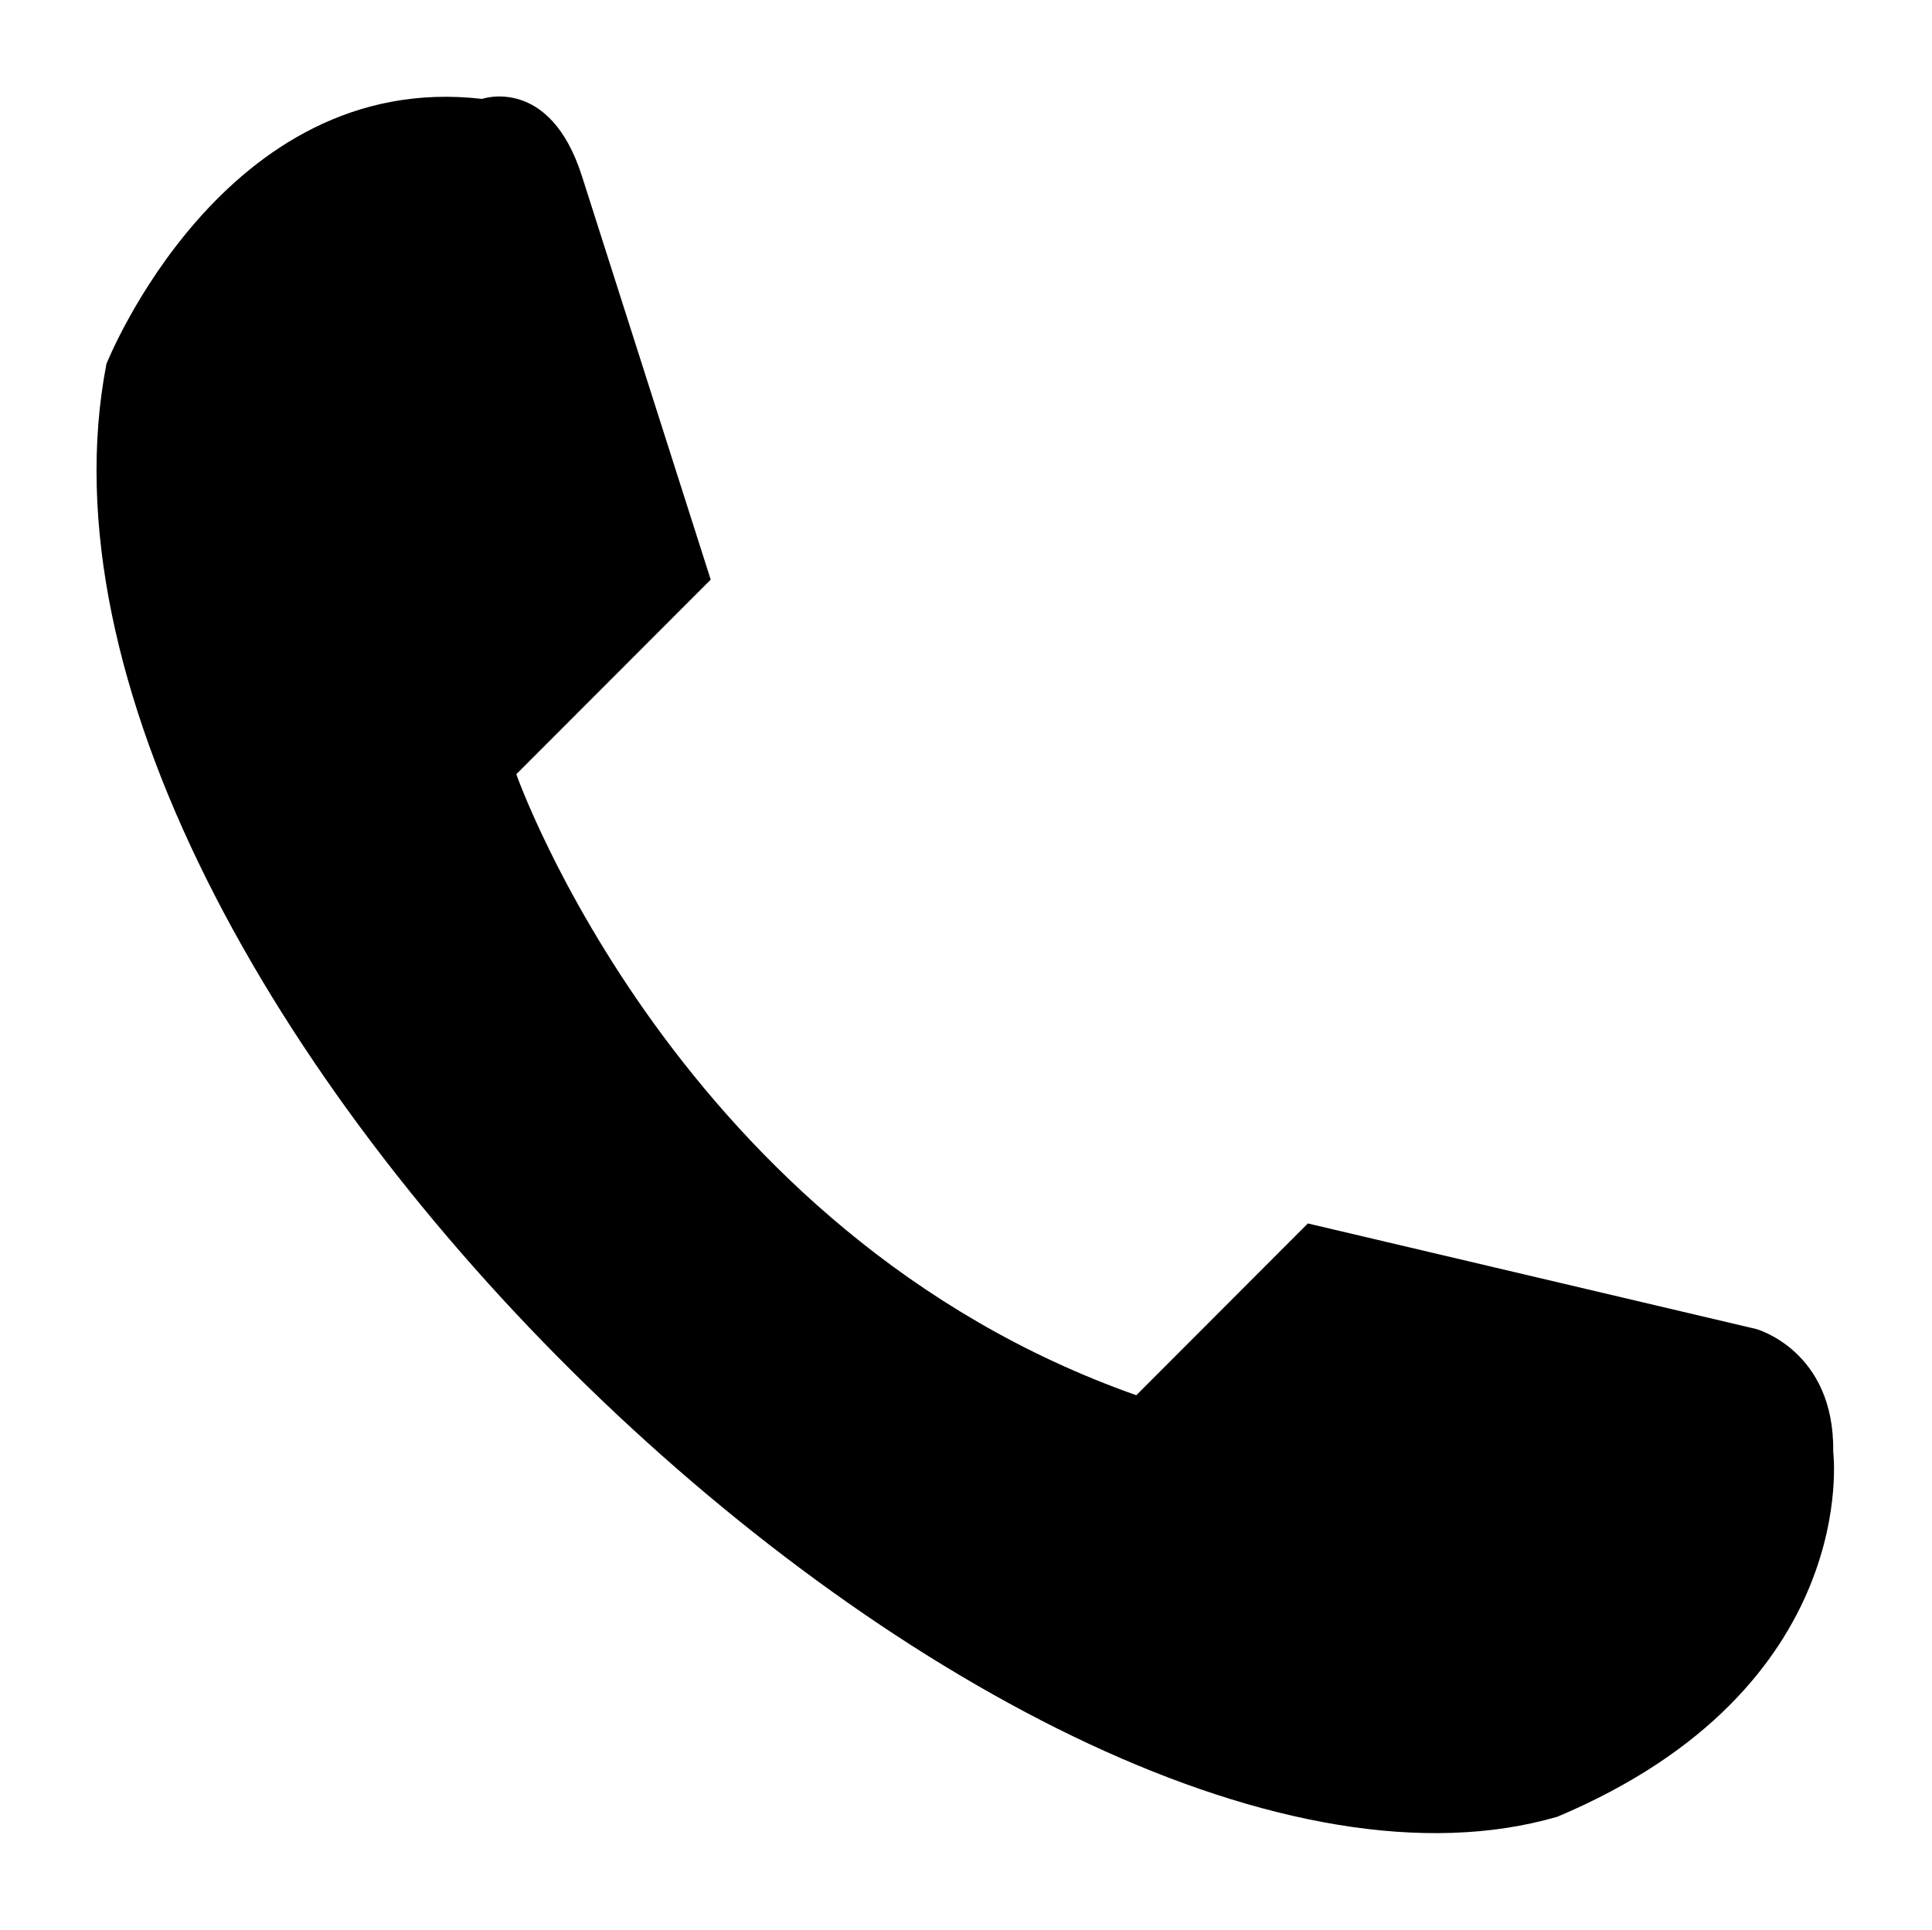
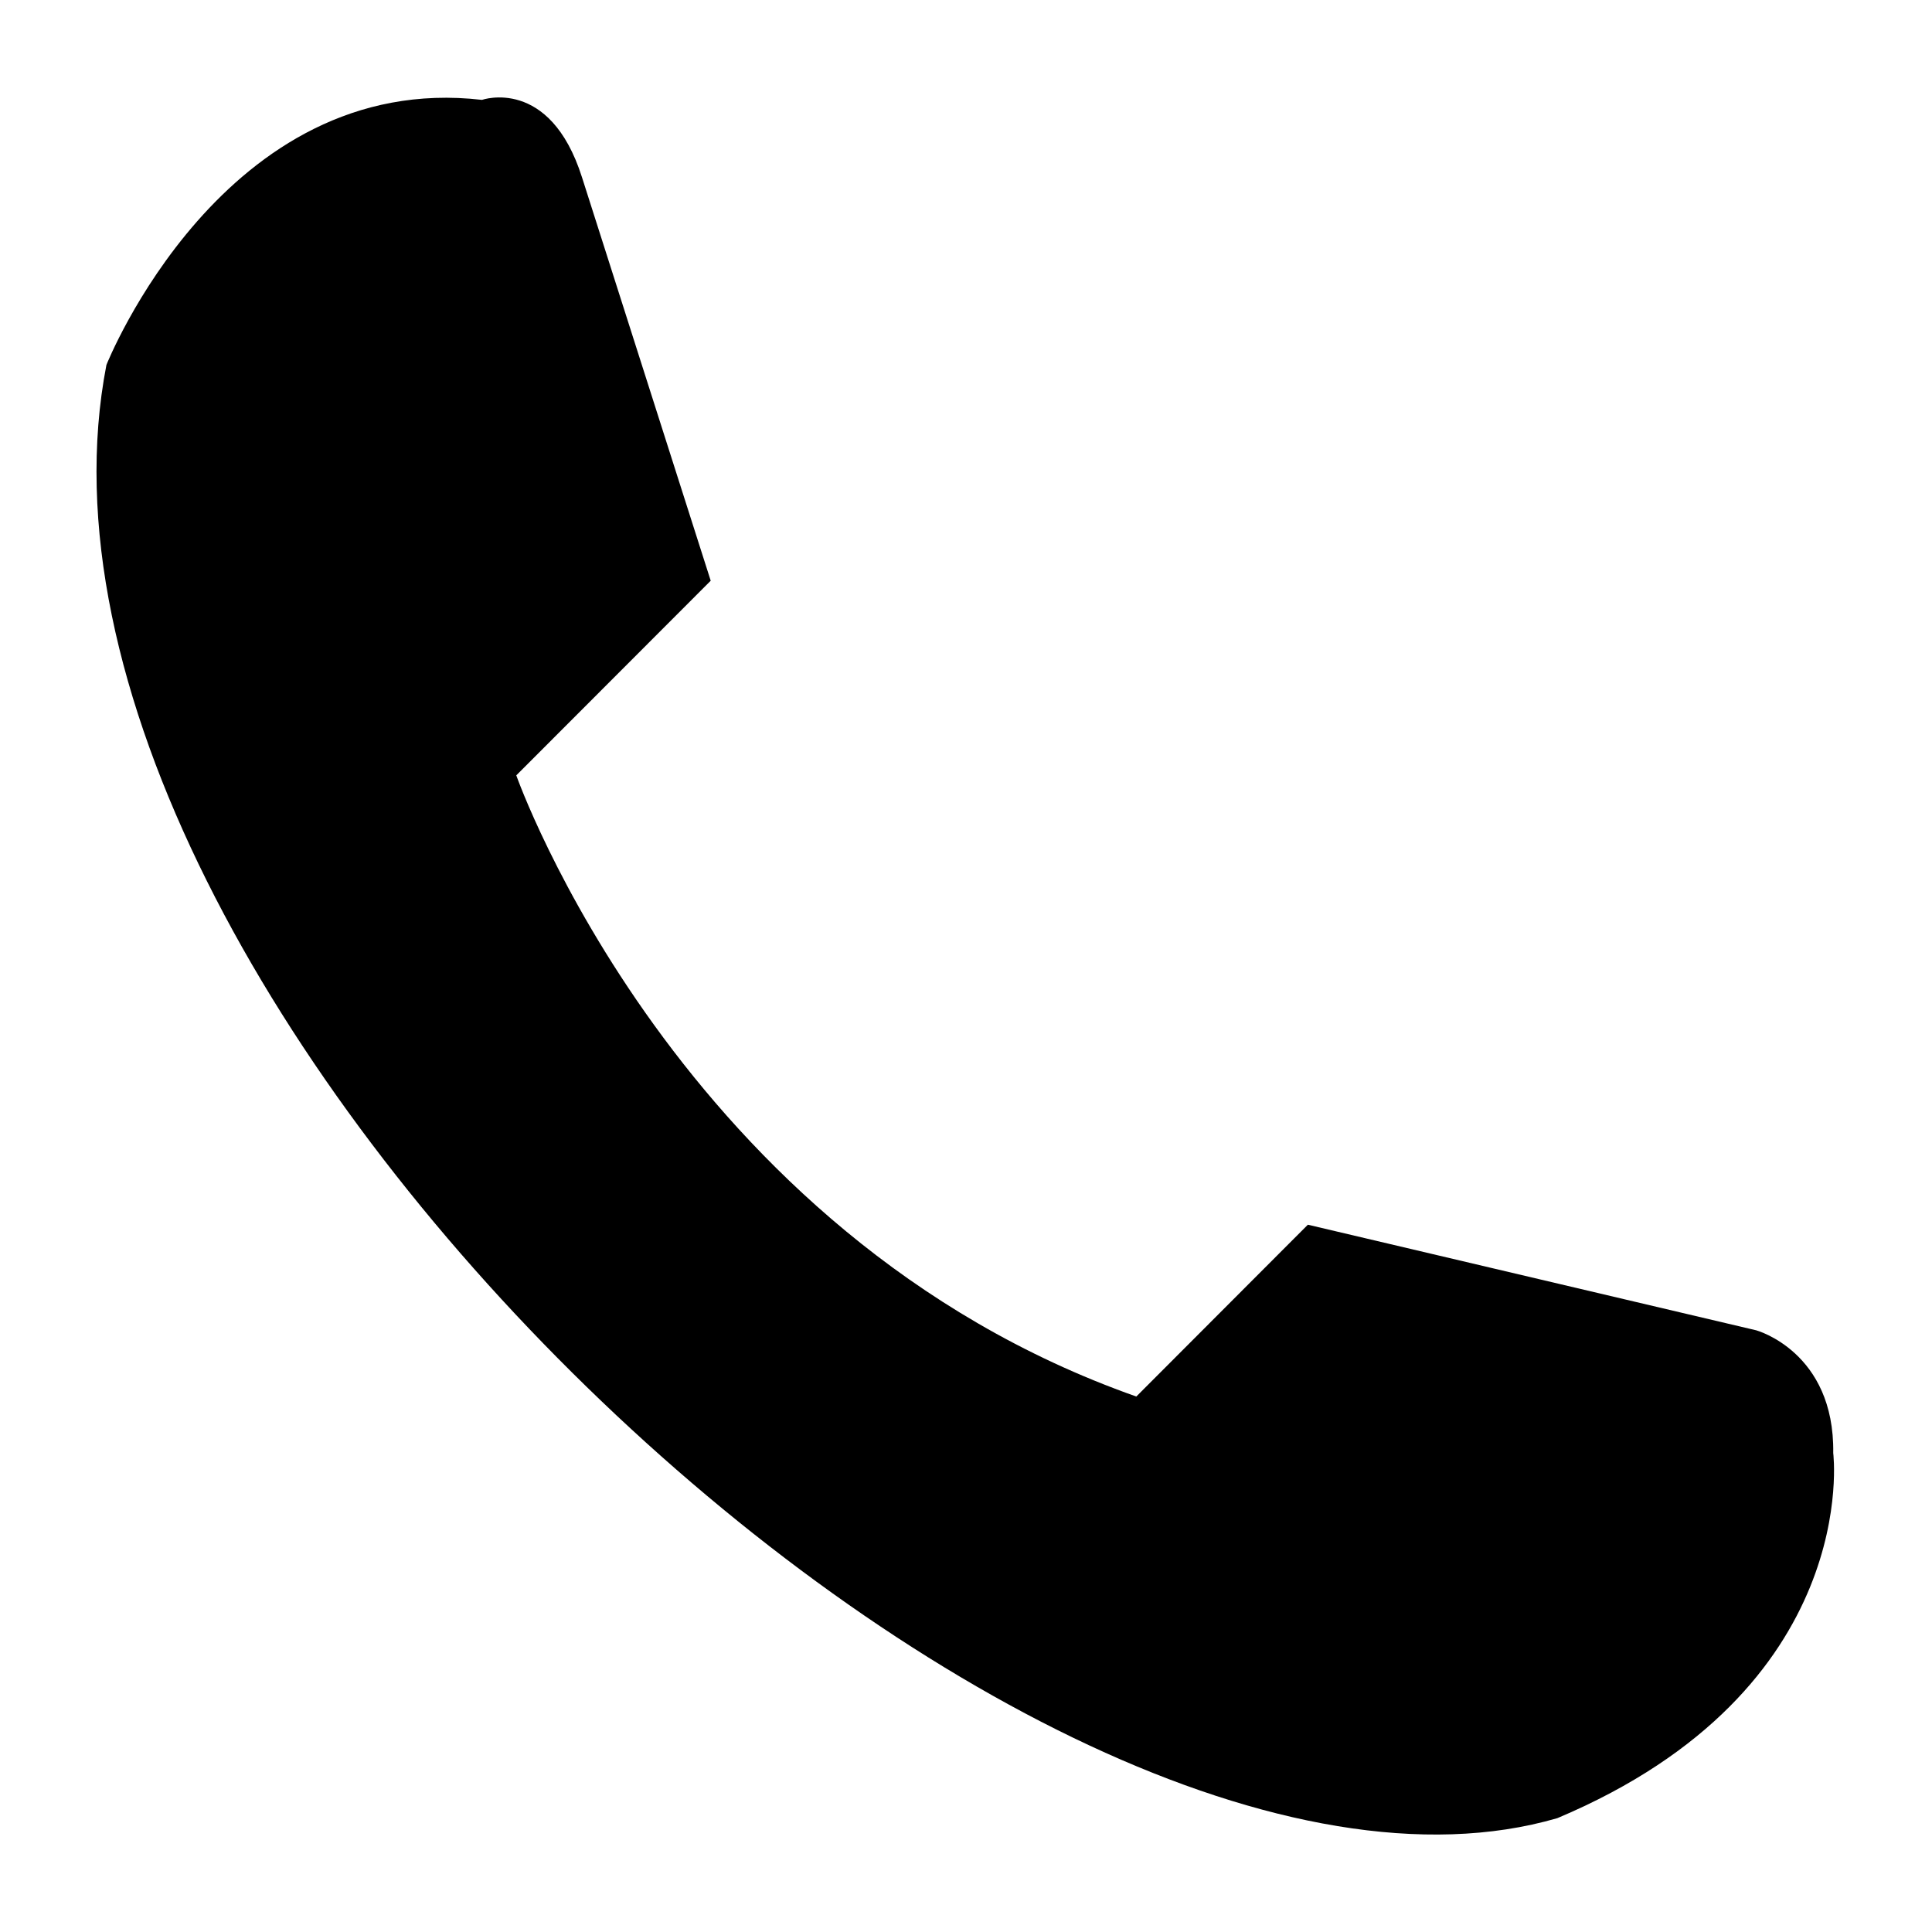
- <svg xmlns="http://www.w3.org/2000/svg" class="svg-icon" style="width: 1.001em; height: 1em;vertical-align: middle;fill: currentColor;overflow: hidden;" viewBox="0 0 1025 1024" version="1.1">
+ <svg xmlns="http://www.w3.org/2000/svg" class="svg-icon" style="width: 1em; height: 1em;vertical-align: middle;fill: currentColor;overflow: hidden;" viewBox="0 0 1025 1024" version="1.1">
  <path d="M377.059 307.597 273.912 410.856C273.912 410.856 359.544 654.597 602.856 740.412L693.873 649.252 931.751 705.279C931.751 705.279 973.378 716.65 972.602 770.393 972.602 770.393 988.467 895.714 826.276 964.084 544.345 1046.254-8.504 528.888 56.46 193.112 56.46 193.112 118.562 36.644 255.719 52.485 255.719 52.485 291.67 39.9 308.747 93.497L377.059 307.597 377.059 307.597Z" />
</svg>
